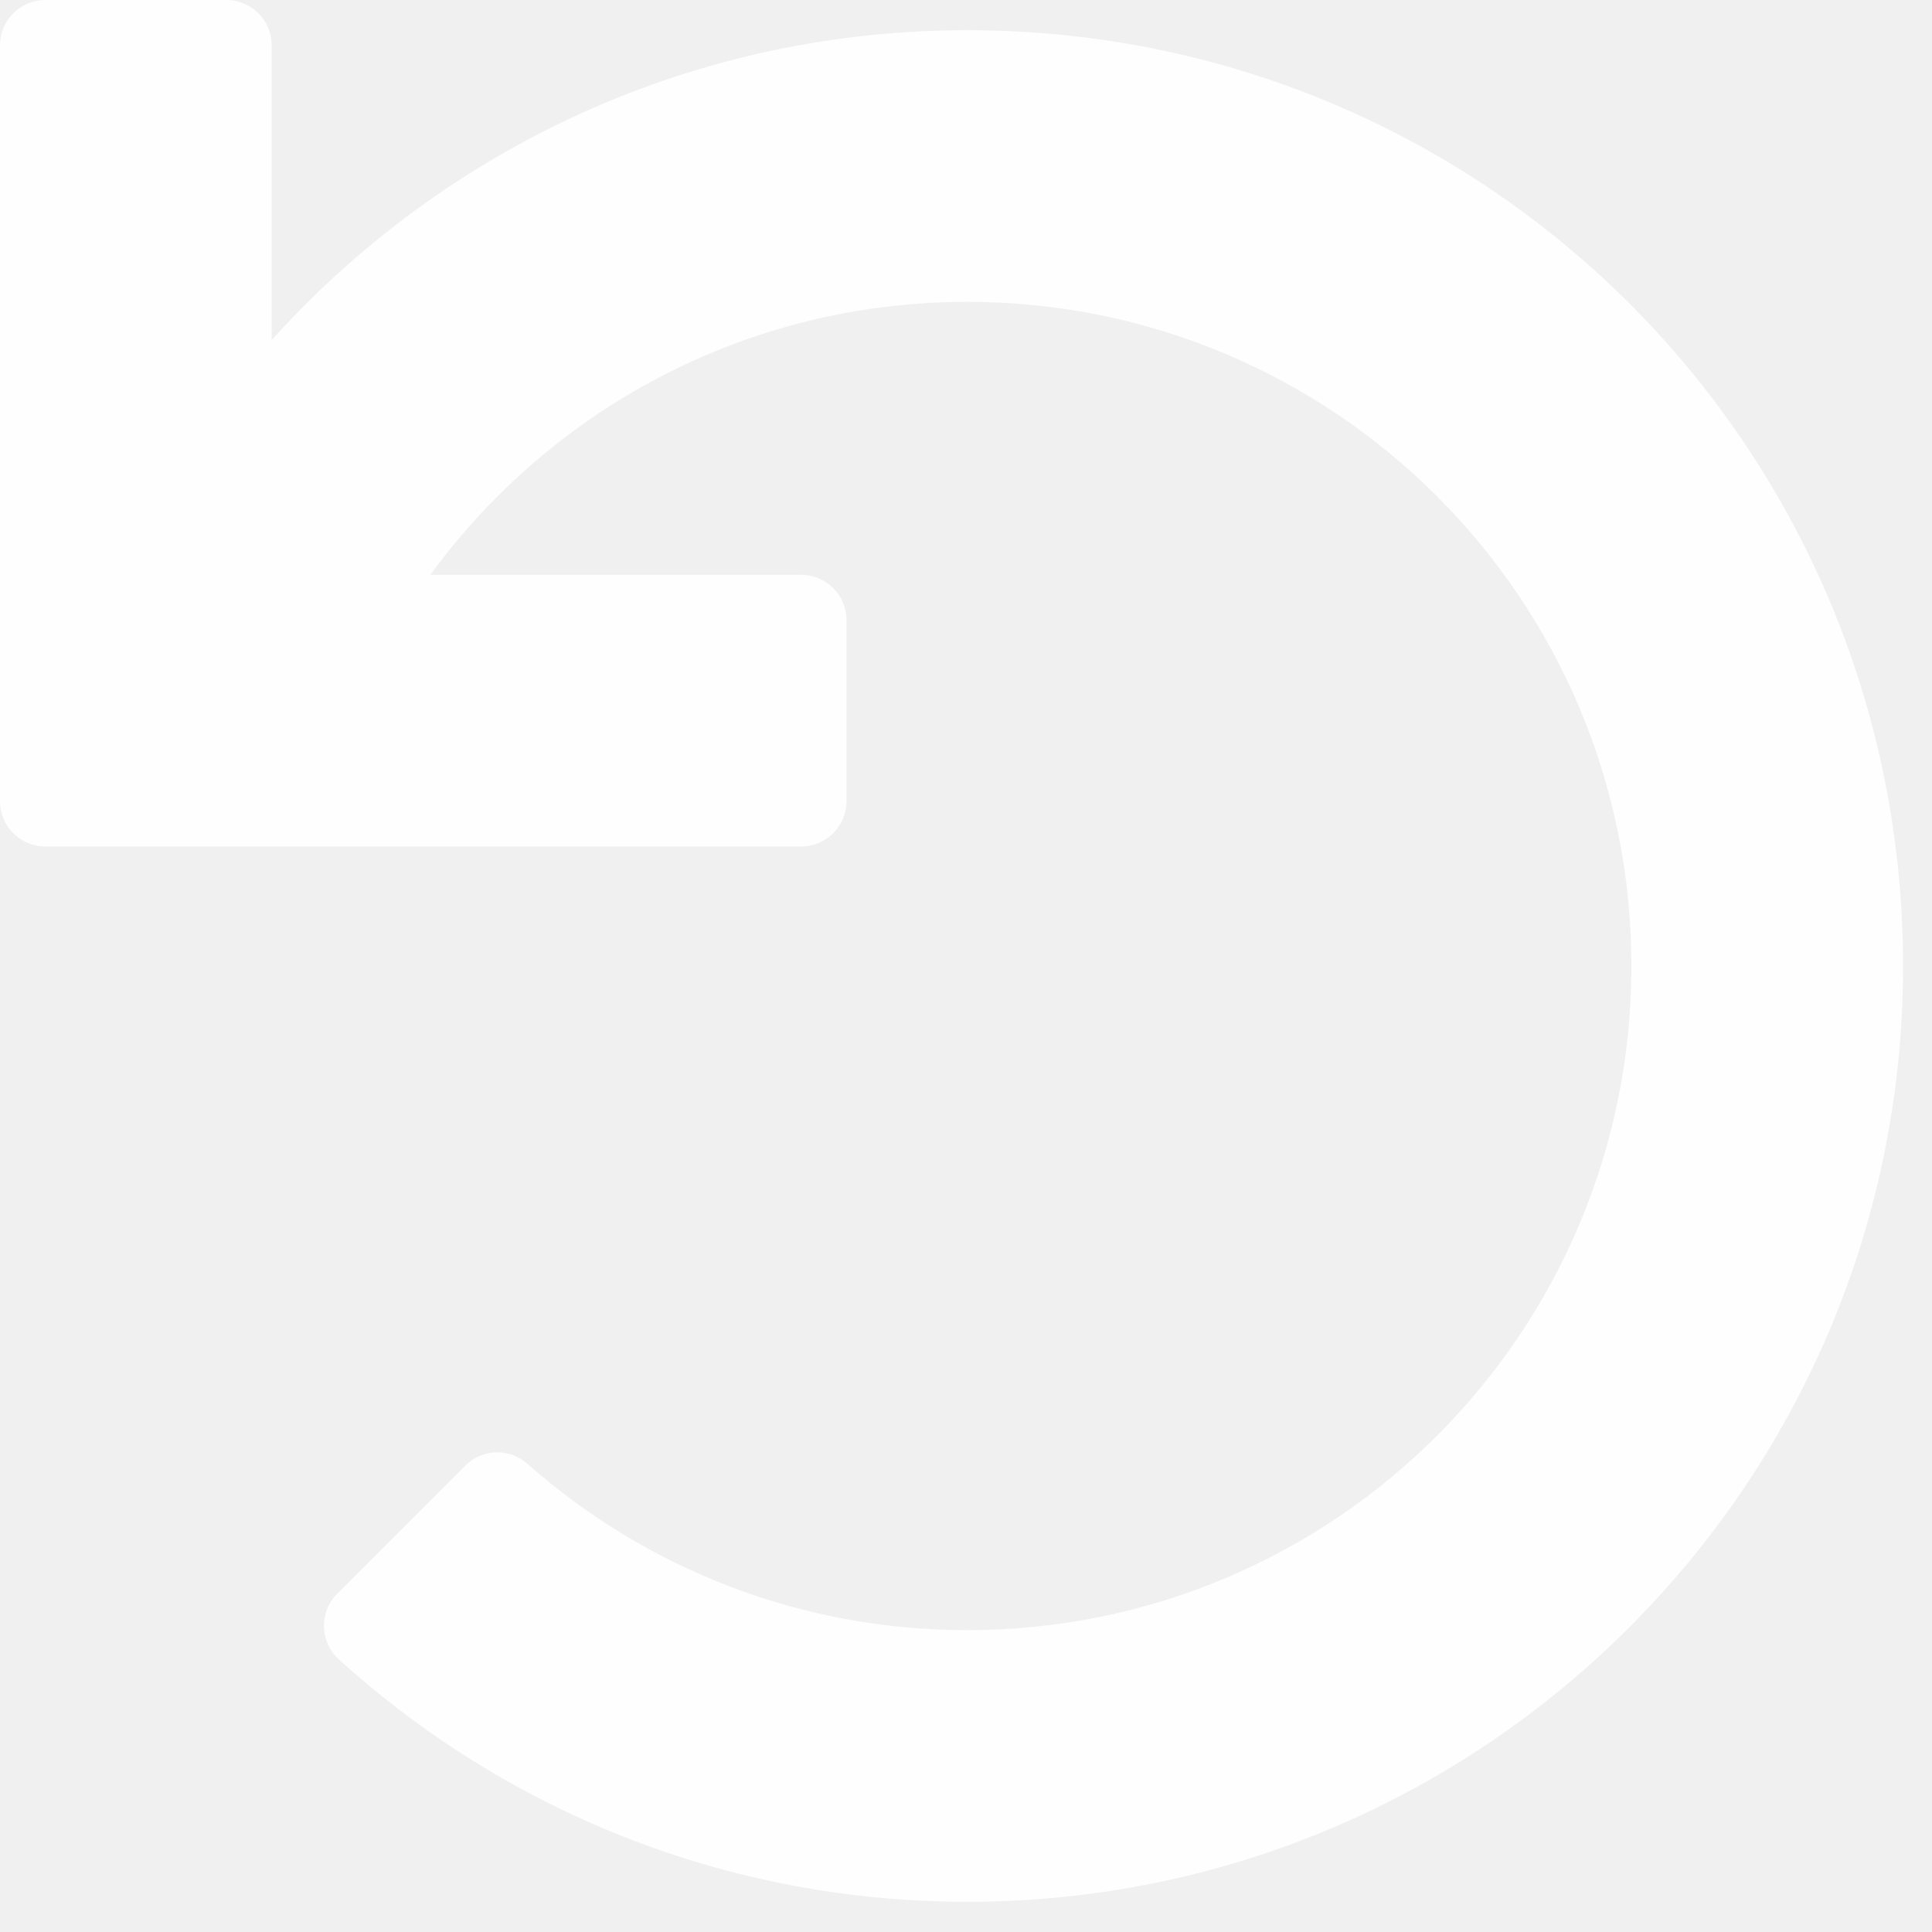
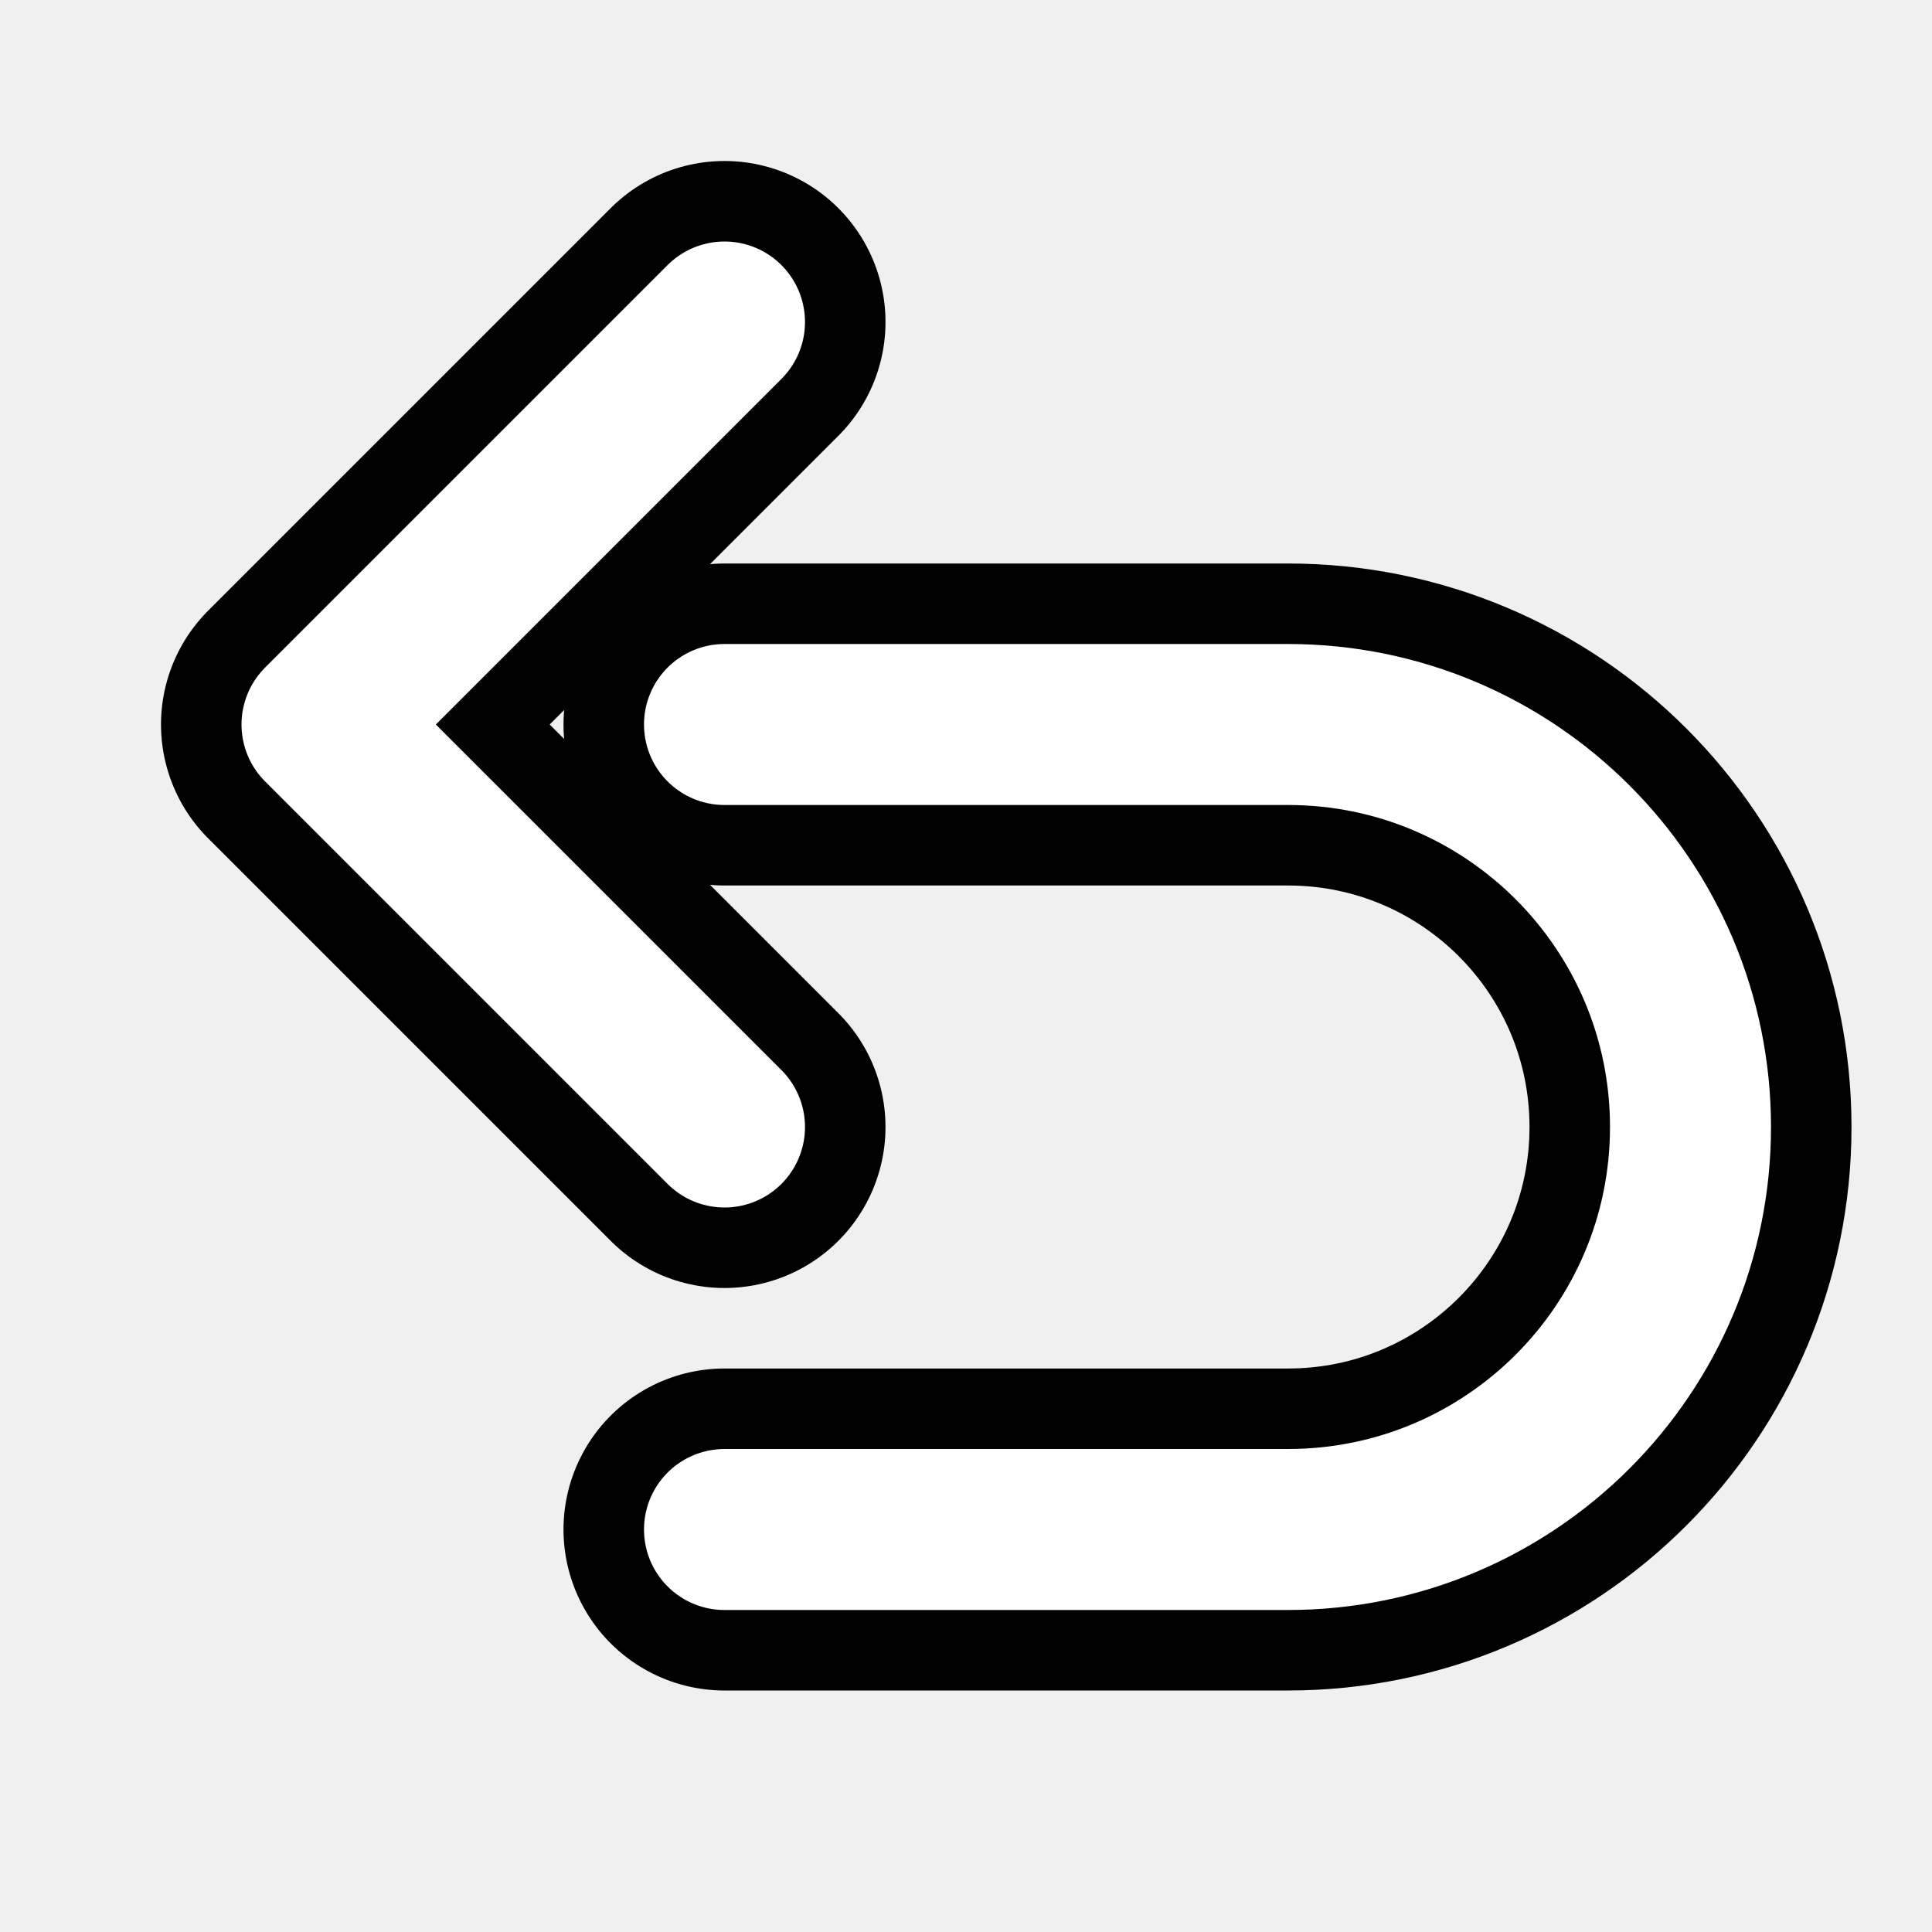
- <svg xmlns="http://www.w3.org/2000/svg" class="svg-inline--fa fa-undo fa-w-16" width="10" height="10" aria-hidden="true" data-prefix="fas" data-icon="undo" role="img" viewBox="0 0 512 512" data-fa-i2svg="">
-   <path fill="rgba(255, 255, 255, .9)" d="M212.333 224.333H12c-6.627 0-12-5.373-12-12V12C0 5.373 5.373 0 12 0h48c6.627 0 12 5.373 12 12v78.112C117.773 39.279 184.26 7.47 258.175 8.007c136.906.994 246.448 111.623 246.157 248.532C504.041 393.258 393.12 504 256.333 504c-64.089 0-122.496-24.313-166.51-64.215-5.099-4.622-5.334-12.554-.467-17.42l33.967-33.967c4.474-4.474 11.662-4.717 16.401-.525C170.76 415.336 211.58 432 256.333 432c97.268 0 176-78.716 176-176 0-97.267-78.716-176-176-176-58.496 0-110.28 28.476-142.274 72.333h98.274c6.627 0 12 5.373 12 12v48c0 6.627-5.373 12-12 12z" />
+ <svg xmlns="http://www.w3.org/2000/svg" viewBox="0 0 24 24" width="24" height="24" fill="none">
+   <path d="M9 4l-5 5 5 5" stroke="#000" stroke-width="4" stroke-linecap="round" stroke-linejoin="round" />
+   <path d="M9 4l-5 5 5 5" stroke="#fff" stroke-width="2" stroke-linecap="round" stroke-linejoin="round" />
+   <path d="M9 9h7a5 5 0 010 10h-7" stroke="#000" stroke-width="4" stroke-linecap="round" stroke-linejoin="round" />
+   <path d="M9 9h7a5 5 0 010 10h-7" stroke="#fff" stroke-width="2" stroke-linecap="round" stroke-linejoin="round" />
</svg>
